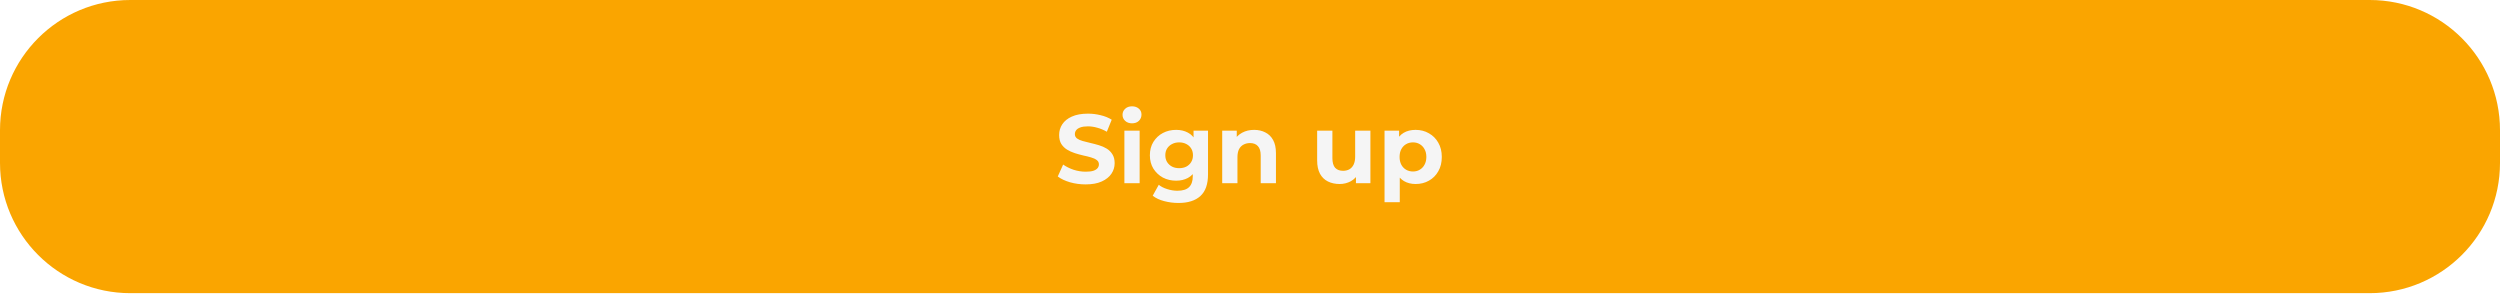
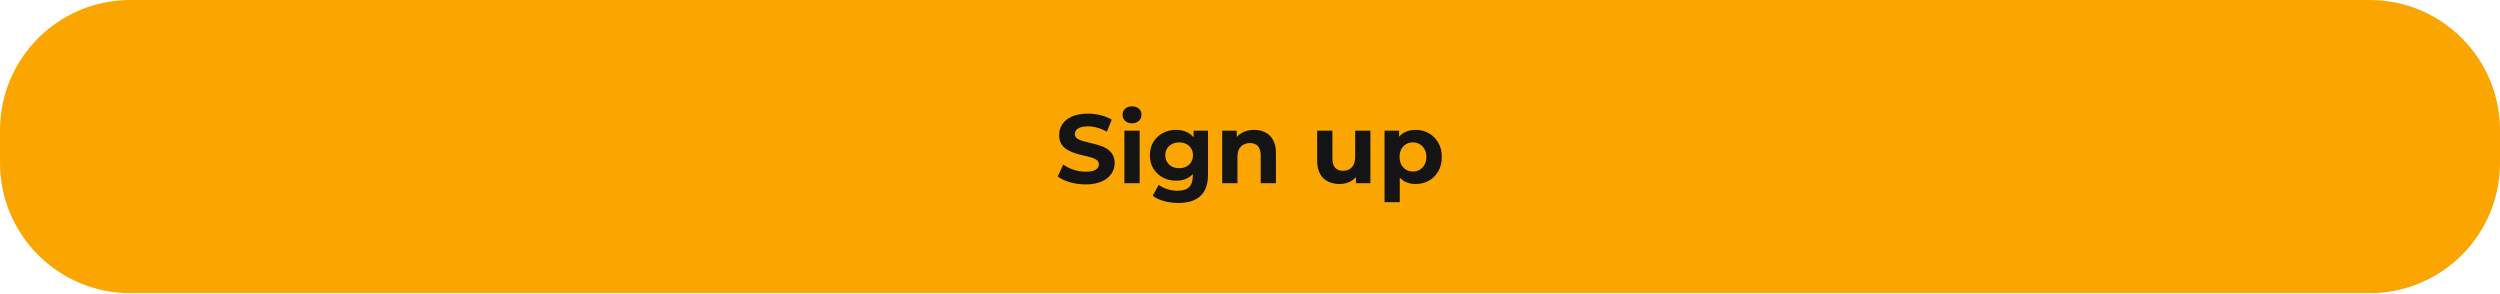
<svg xmlns="http://www.w3.org/2000/svg" width="614" height="72" viewBox="0 0 614 72" fill="none">
  <rect width="614" height="72" rx="32" fill="#FAA500" />
-   <path d="M266.629 45.288C265.285 45.288 263.997 45.112 262.765 44.76C261.533 44.392 260.541 43.92 259.789 43.344L261.109 40.416C261.829 40.928 262.677 41.352 263.653 41.688C264.645 42.008 265.645 42.168 266.653 42.168C267.421 42.168 268.037 42.096 268.501 41.952C268.981 41.792 269.333 41.576 269.557 41.304C269.781 41.032 269.893 40.72 269.893 40.368C269.893 39.92 269.717 39.568 269.365 39.312C269.013 39.04 268.549 38.824 267.973 38.664C267.397 38.488 266.757 38.328 266.053 38.184C265.365 38.024 264.669 37.832 263.965 37.608C263.277 37.384 262.645 37.096 262.069 36.744C261.493 36.392 261.021 35.928 260.653 35.352C260.301 34.776 260.125 34.04 260.125 33.144C260.125 32.184 260.381 31.312 260.893 30.528C261.421 29.728 262.205 29.096 263.245 28.632C264.301 28.152 265.621 27.912 267.205 27.912C268.261 27.912 269.301 28.04 270.325 28.296C271.349 28.536 272.253 28.904 273.037 29.4L271.837 32.352C271.053 31.904 270.269 31.576 269.485 31.368C268.701 31.144 267.933 31.032 267.181 31.032C266.429 31.032 265.813 31.12 265.333 31.296C264.853 31.472 264.509 31.704 264.301 31.992C264.093 32.264 263.989 32.584 263.989 32.952C263.989 33.384 264.165 33.736 264.517 34.008C264.869 34.264 265.333 34.472 265.909 34.632C266.485 34.792 267.117 34.952 267.805 35.112C268.509 35.272 269.205 35.456 269.893 35.664C270.597 35.872 271.237 36.152 271.813 36.504C272.389 36.856 272.853 37.32 273.205 37.896C273.573 38.472 273.757 39.2 273.757 40.08C273.757 41.024 273.493 41.888 272.965 42.672C272.437 43.456 271.645 44.088 270.589 44.568C269.549 45.048 268.229 45.288 266.629 45.288ZM276.15 45V32.088H279.894V45H276.15ZM278.022 30.288C277.334 30.288 276.774 30.088 276.342 29.688C275.91 29.288 275.694 28.792 275.694 28.2C275.694 27.608 275.91 27.112 276.342 26.712C276.774 26.312 277.334 26.112 278.022 26.112C278.71 26.112 279.27 26.304 279.702 26.688C280.134 27.056 280.35 27.536 280.35 28.128C280.35 28.752 280.134 29.272 279.702 29.688C279.286 30.088 278.726 30.288 278.022 30.288ZM289.441 49.848C288.225 49.848 287.049 49.696 285.913 49.392C284.793 49.104 283.857 48.664 283.105 48.072L284.593 45.384C285.137 45.832 285.825 46.184 286.657 46.44C287.505 46.712 288.337 46.848 289.153 46.848C290.481 46.848 291.441 46.552 292.033 45.96C292.641 45.368 292.945 44.488 292.945 43.32V41.376L293.185 38.136L293.137 34.872V32.088H296.689V42.84C296.689 45.24 296.065 47.008 294.817 48.144C293.569 49.28 291.777 49.848 289.441 49.848ZM288.865 44.376C287.665 44.376 286.577 44.12 285.601 43.608C284.641 43.08 283.865 42.352 283.273 41.424C282.697 40.48 282.409 39.384 282.409 38.136C282.409 36.872 282.697 35.776 283.273 34.848C283.865 33.904 284.641 33.176 285.601 32.664C286.577 32.152 287.665 31.896 288.865 31.896C289.953 31.896 290.913 32.12 291.745 32.568C292.577 33 293.225 33.68 293.689 34.608C294.153 35.52 294.385 36.696 294.385 38.136C294.385 39.56 294.153 40.736 293.689 41.664C293.225 42.576 292.577 43.256 291.745 43.704C290.913 44.152 289.953 44.376 288.865 44.376ZM289.609 41.304C290.265 41.304 290.849 41.176 291.361 40.92C291.873 40.648 292.273 40.272 292.561 39.792C292.849 39.312 292.993 38.76 292.993 38.136C292.993 37.496 292.849 36.944 292.561 36.48C292.273 36 291.873 35.632 291.361 35.376C290.849 35.104 290.265 34.968 289.609 34.968C288.953 34.968 288.369 35.104 287.857 35.376C287.345 35.632 286.937 36 286.633 36.48C286.345 36.944 286.201 37.496 286.201 38.136C286.201 38.76 286.345 39.312 286.633 39.792C286.937 40.272 287.345 40.648 287.857 40.92C288.369 41.176 288.953 41.304 289.609 41.304ZM308.021 31.896C309.045 31.896 309.957 32.104 310.757 32.52C311.573 32.92 312.213 33.544 312.677 34.392C313.141 35.224 313.373 36.296 313.373 37.608V45H309.629V38.184C309.629 37.144 309.397 36.376 308.933 35.88C308.485 35.384 307.845 35.136 307.013 35.136C306.421 35.136 305.885 35.264 305.405 35.52C304.941 35.76 304.573 36.136 304.301 36.648C304.045 37.16 303.917 37.816 303.917 38.616V45H300.173V32.088H303.749V35.664L303.077 34.584C303.541 33.72 304.205 33.056 305.069 32.592C305.933 32.128 306.917 31.896 308.021 31.896ZM329.012 45.192C327.94 45.192 326.98 44.984 326.132 44.568C325.3 44.152 324.652 43.52 324.188 42.672C323.724 41.808 323.492 40.712 323.492 39.384V32.088H327.236V38.832C327.236 39.904 327.46 40.696 327.908 41.208C328.372 41.704 329.02 41.952 329.852 41.952C330.428 41.952 330.94 41.832 331.388 41.592C331.836 41.336 332.188 40.952 332.444 40.44C332.7 39.912 332.828 39.256 332.828 38.472V32.088H336.572V45H333.02V41.448L333.668 42.48C333.236 43.376 332.596 44.056 331.748 44.52C330.916 44.968 330.004 45.192 329.012 45.192ZM347.673 45.192C346.585 45.192 345.633 44.952 344.817 44.472C344.001 43.992 343.361 43.264 342.897 42.288C342.449 41.296 342.225 40.048 342.225 38.544C342.225 37.024 342.441 35.776 342.873 34.8C343.305 33.824 343.929 33.096 344.745 32.616C345.561 32.136 346.537 31.896 347.673 31.896C348.889 31.896 349.977 32.176 350.937 32.736C351.913 33.28 352.681 34.048 353.241 35.04C353.817 36.032 354.105 37.2 354.105 38.544C354.105 39.904 353.817 41.08 353.241 42.072C352.681 43.064 351.913 43.832 350.937 44.376C349.977 44.92 348.889 45.192 347.673 45.192ZM340.041 49.656V32.088H343.617V34.728L343.545 38.568L343.785 42.384V49.656H340.041ZM347.025 42.12C347.649 42.12 348.201 41.976 348.681 41.688C349.177 41.4 349.569 40.992 349.857 40.464C350.161 39.92 350.312 39.28 350.312 38.544C350.312 37.792 350.161 37.152 349.857 36.624C349.569 36.096 349.177 35.688 348.681 35.4C348.201 35.112 347.649 34.968 347.025 34.968C346.401 34.968 345.841 35.112 345.345 35.4C344.849 35.688 344.457 36.096 344.169 36.624C343.881 37.152 343.737 37.792 343.737 38.544C343.737 39.28 343.881 39.92 344.169 40.464C344.457 40.992 344.849 41.4 345.345 41.688C345.841 41.976 346.401 42.12 347.025 42.12Z" fill="#F5F5F5" />
+   <path d="M266.629 45.288C265.285 45.288 263.997 45.112 262.765 44.76C261.533 44.392 260.541 43.92 259.789 43.344L261.109 40.416C261.829 40.928 262.677 41.352 263.653 41.688C264.645 42.008 265.645 42.168 266.653 42.168C267.421 42.168 268.037 42.096 268.501 41.952C268.981 41.792 269.333 41.576 269.557 41.304C269.781 41.032 269.893 40.72 269.893 40.368C269.893 39.92 269.717 39.568 269.365 39.312C269.013 39.04 268.549 38.824 267.973 38.664C267.397 38.488 266.757 38.328 266.053 38.184C265.365 38.024 264.669 37.832 263.965 37.608C263.277 37.384 262.645 37.096 262.069 36.744C261.493 36.392 261.021 35.928 260.653 35.352C260.301 34.776 260.125 34.04 260.125 33.144C260.125 32.184 260.381 31.312 260.893 30.528C261.421 29.728 262.205 29.096 263.245 28.632C264.301 28.152 265.621 27.912 267.205 27.912C268.261 27.912 269.301 28.04 270.325 28.296C271.349 28.536 272.253 28.904 273.037 29.4L271.837 32.352C271.053 31.904 270.269 31.576 269.485 31.368C268.701 31.144 267.933 31.032 267.181 31.032C266.429 31.032 265.813 31.12 265.333 31.296C264.853 31.472 264.509 31.704 264.301 31.992C264.093 32.264 263.989 32.584 263.989 32.952C263.989 33.384 264.165 33.736 264.517 34.008C264.869 34.264 265.333 34.472 265.909 34.632C266.485 34.792 267.117 34.952 267.805 35.112C268.509 35.272 269.205 35.456 269.893 35.664C270.597 35.872 271.237 36.152 271.813 36.504C272.389 36.856 272.853 37.32 273.205 37.896C273.573 38.472 273.757 39.2 273.757 40.08C273.757 41.024 273.493 41.888 272.965 42.672C272.437 43.456 271.645 44.088 270.589 44.568C269.549 45.048 268.229 45.288 266.629 45.288ZM276.15 45V32.088H279.894V45H276.15ZM278.022 30.288C277.334 30.288 276.774 30.088 276.342 29.688C275.91 29.288 275.694 28.792 275.694 28.2C275.694 27.608 275.91 27.112 276.342 26.712C276.774 26.312 277.334 26.112 278.022 26.112C278.71 26.112 279.27 26.304 279.702 26.688C280.134 27.056 280.35 27.536 280.35 28.128C280.35 28.752 280.134 29.272 279.702 29.688C279.286 30.088 278.726 30.288 278.022 30.288ZM289.441 49.848C288.225 49.848 287.049 49.696 285.913 49.392C284.793 49.104 283.857 48.664 283.105 48.072L284.593 45.384C285.137 45.832 285.825 46.184 286.657 46.44C287.505 46.712 288.337 46.848 289.153 46.848C290.481 46.848 291.441 46.552 292.033 45.96C292.641 45.368 292.945 44.488 292.945 43.32V41.376L293.185 38.136L293.137 34.872V32.088H296.689V42.84C296.689 45.24 296.065 47.008 294.817 48.144C293.569 49.28 291.777 49.848 289.441 49.848ZM288.865 44.376C287.665 44.376 286.577 44.12 285.601 43.608C284.641 43.08 283.865 42.352 283.273 41.424C282.697 40.48 282.409 39.384 282.409 38.136C282.409 36.872 282.697 35.776 283.273 34.848C283.865 33.904 284.641 33.176 285.601 32.664C286.577 32.152 287.665 31.896 288.865 31.896C289.953 31.896 290.913 32.12 291.745 32.568C292.577 33 293.225 33.68 293.689 34.608C294.153 35.52 294.385 36.696 294.385 38.136C294.385 39.56 294.153 40.736 293.689 41.664C293.225 42.576 292.577 43.256 291.745 43.704C290.913 44.152 289.953 44.376 288.865 44.376ZM289.609 41.304C290.265 41.304 290.849 41.176 291.361 40.92C291.873 40.648 292.273 40.272 292.561 39.792C292.849 39.312 292.993 38.76 292.993 38.136C292.993 37.496 292.849 36.944 292.561 36.48C292.273 36 291.873 35.632 291.361 35.376C290.849 35.104 290.265 34.968 289.609 34.968C288.953 34.968 288.369 35.104 287.857 35.376C287.345 35.632 286.937 36 286.633 36.48C286.345 36.944 286.201 37.496 286.201 38.136C286.201 38.76 286.345 39.312 286.633 39.792C286.937 40.272 287.345 40.648 287.857 40.92C288.369 41.176 288.953 41.304 289.609 41.304ZM308.021 31.896C309.045 31.896 309.957 32.104 310.757 32.52C311.573 32.92 312.213 33.544 312.677 34.392C313.141 35.224 313.373 36.296 313.373 37.608V45H309.629V38.184C309.629 37.144 309.397 36.376 308.933 35.88C308.485 35.384 307.845 35.136 307.013 35.136C306.421 35.136 305.885 35.264 305.405 35.52C304.941 35.76 304.573 36.136 304.301 36.648C304.045 37.16 303.917 37.816 303.917 38.616V45H300.173V32.088H303.749V35.664L303.077 34.584C303.541 33.72 304.205 33.056 305.069 32.592C305.933 32.128 306.917 31.896 308.021 31.896ZM329.012 45.192C327.94 45.192 326.98 44.984 326.132 44.568C325.3 44.152 324.652 43.52 324.188 42.672C323.724 41.808 323.492 40.712 323.492 39.384V32.088H327.236V38.832C327.236 39.904 327.46 40.696 327.908 41.208C328.372 41.704 329.02 41.952 329.852 41.952C330.428 41.952 330.94 41.832 331.388 41.592C331.836 41.336 332.188 40.952 332.444 40.44C332.7 39.912 332.828 39.256 332.828 38.472V32.088H336.572V45H333.02V41.448L333.668 42.48C333.236 43.376 332.596 44.056 331.748 44.52C330.916 44.968 330.004 45.192 329.012 45.192ZM347.673 45.192C346.585 45.192 345.633 44.952 344.817 44.472C344.001 43.992 343.361 43.264 342.897 42.288C342.449 41.296 342.225 40.048 342.225 38.544C342.225 37.024 342.441 35.776 342.873 34.8C343.305 33.824 343.929 33.096 344.745 32.616C345.561 32.136 346.537 31.896 347.673 31.896C348.889 31.896 349.977 32.176 350.937 32.736C351.913 33.28 352.681 34.048 353.241 35.04C353.817 36.032 354.105 37.2 354.105 38.544C354.105 39.904 353.817 41.08 353.241 42.072C352.681 43.064 351.913 43.832 350.937 44.376C349.977 44.92 348.889 45.192 347.673 45.192ZM340.041 49.656V32.088H343.617V34.728L343.545 38.568L343.785 42.384V49.656H340.041ZM347.025 42.12C347.649 42.12 348.201 41.976 348.681 41.688C349.177 41.4 349.569 40.992 349.857 40.464C350.161 39.92 350.312 39.28 350.312 38.544C350.312 37.792 350.161 37.152 349.857 36.624C349.569 36.096 349.177 35.688 348.681 35.4C348.201 35.112 347.649 34.968 347.025 34.968C346.401 34.968 345.841 35.112 345.345 35.4C344.849 35.688 344.457 36.096 344.169 36.624C343.881 37.152 343.737 37.792 343.737 38.544C343.737 39.28 343.881 39.92 344.169 40.464C344.457 40.992 344.849 41.4 345.345 41.688C345.841 41.976 346.401 42.12 347.025 42.12Z" fill="#141414" />
</svg>
